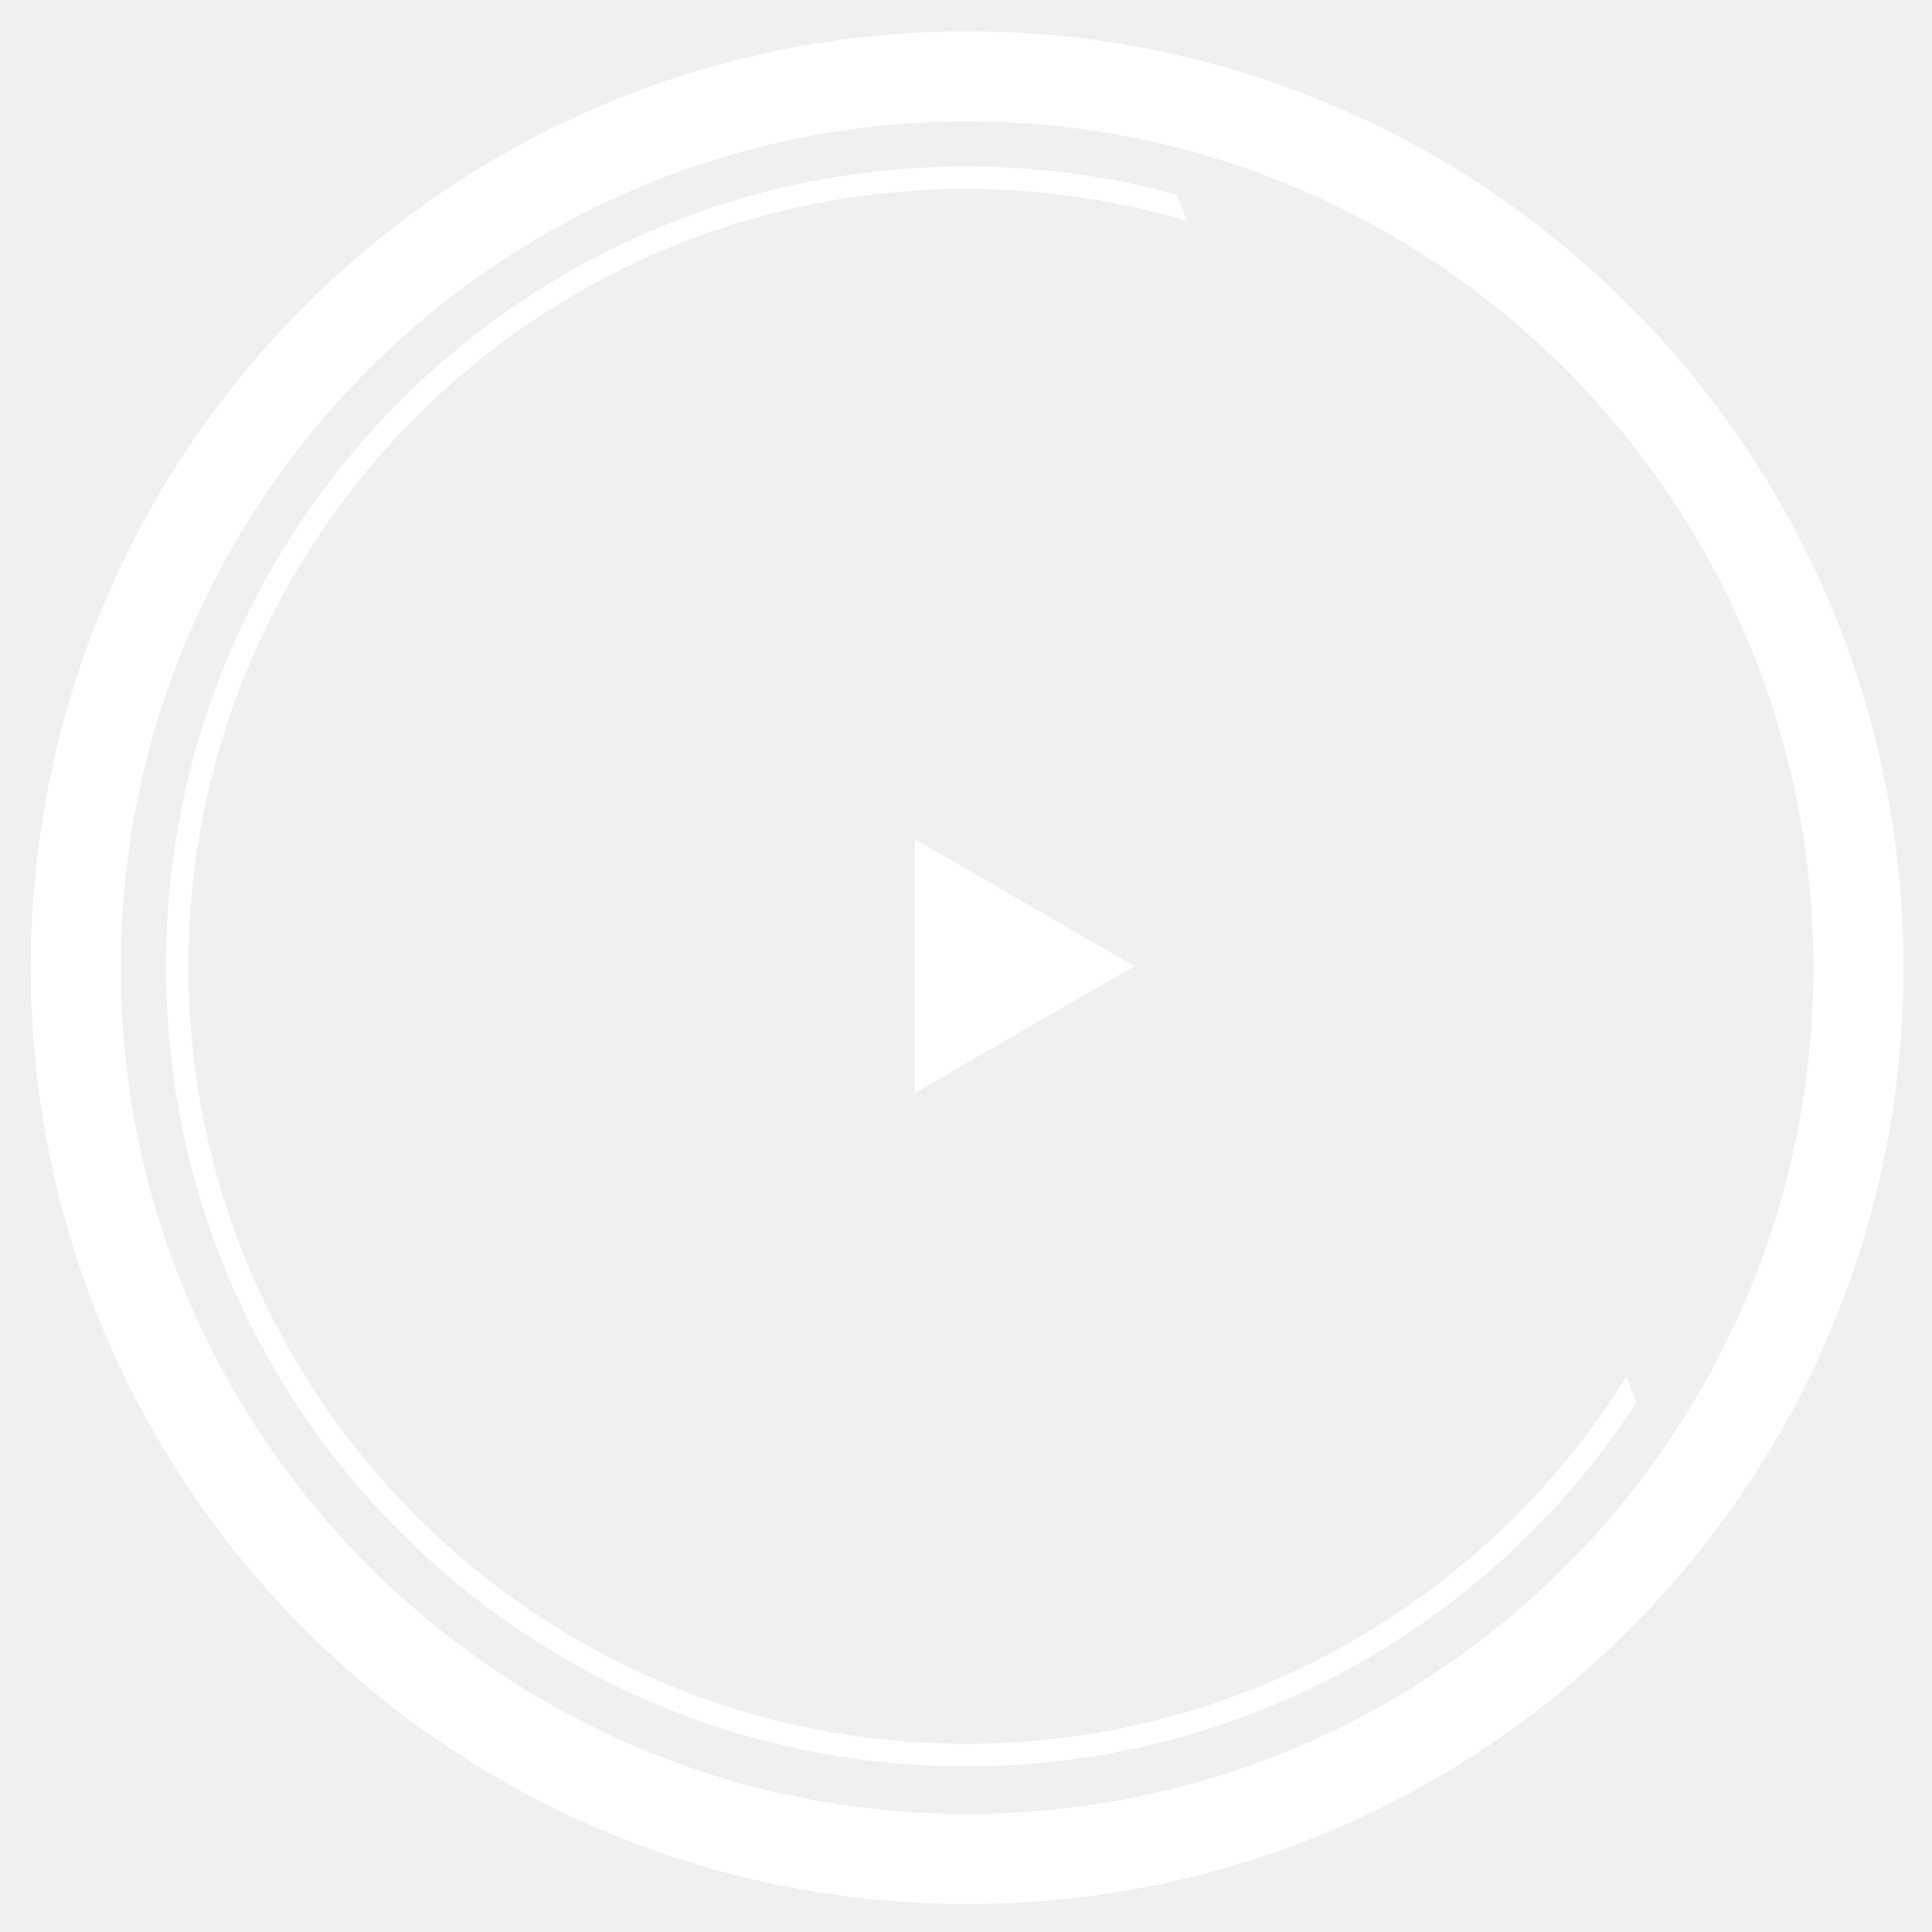
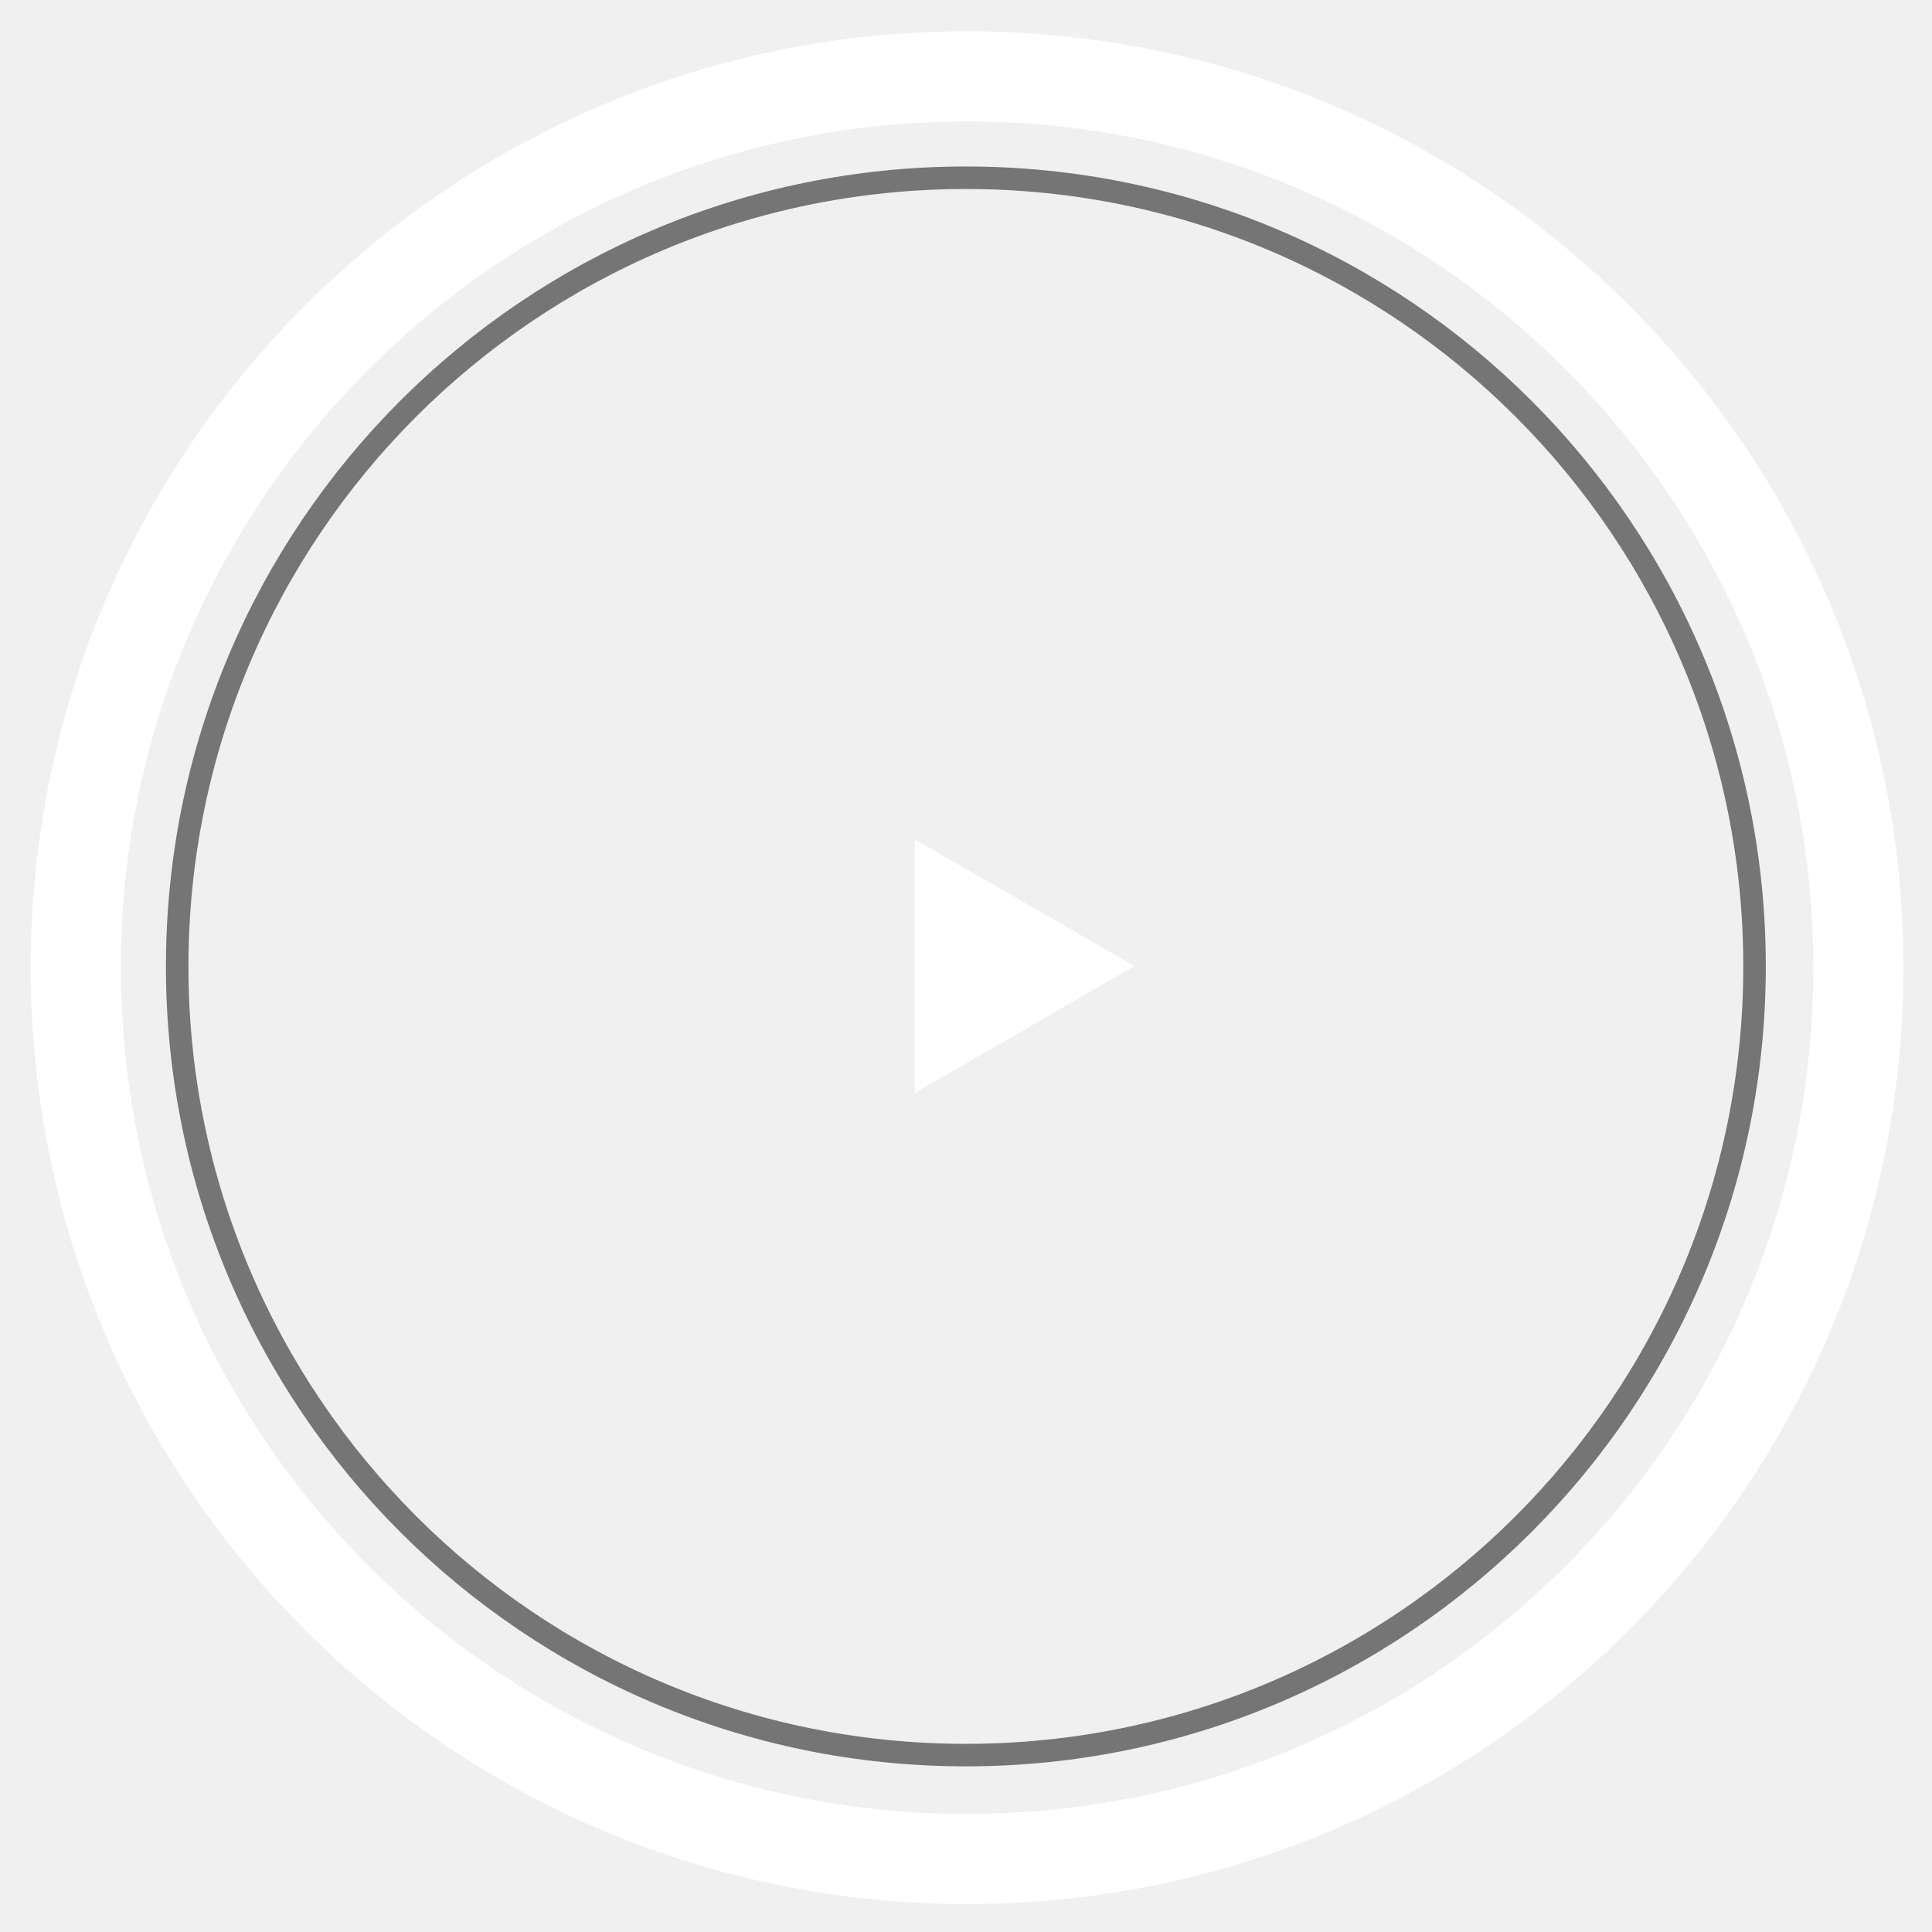
<svg xmlns="http://www.w3.org/2000/svg" width="46" height="46" viewBox="0 0 46 46" fill="none">
  <circle cx="23.026" cy="23.04" r="21.222" stroke="white" stroke-width="2.145" />
-   <mask id="mask0_260:7781" style="mask-type:alpha" maskUnits="userSpaceOnUse" x="3" y="3" width="40" height="40">
-     <circle cx="22.997" cy="23.01" r="18.778" stroke="#757575" stroke-width="0.536" />
-   </mask>
-   <g mask="url(#mask0_260:7781)">
-     <rect x="-9.344" y="11.185" width="37.255" height="43.953" transform="rotate(-20.8262 -9.34375 11.1846)" fill="white" />
-   </g>
+   <circle cx="22.997" cy="23.01" r="18.778" stroke="#757575" stroke-width="0.536" />
  <path d="M27.011 23.003L21.782 26.022L21.782 19.984L27.011 23.003Z" fill="white" />
</svg>
